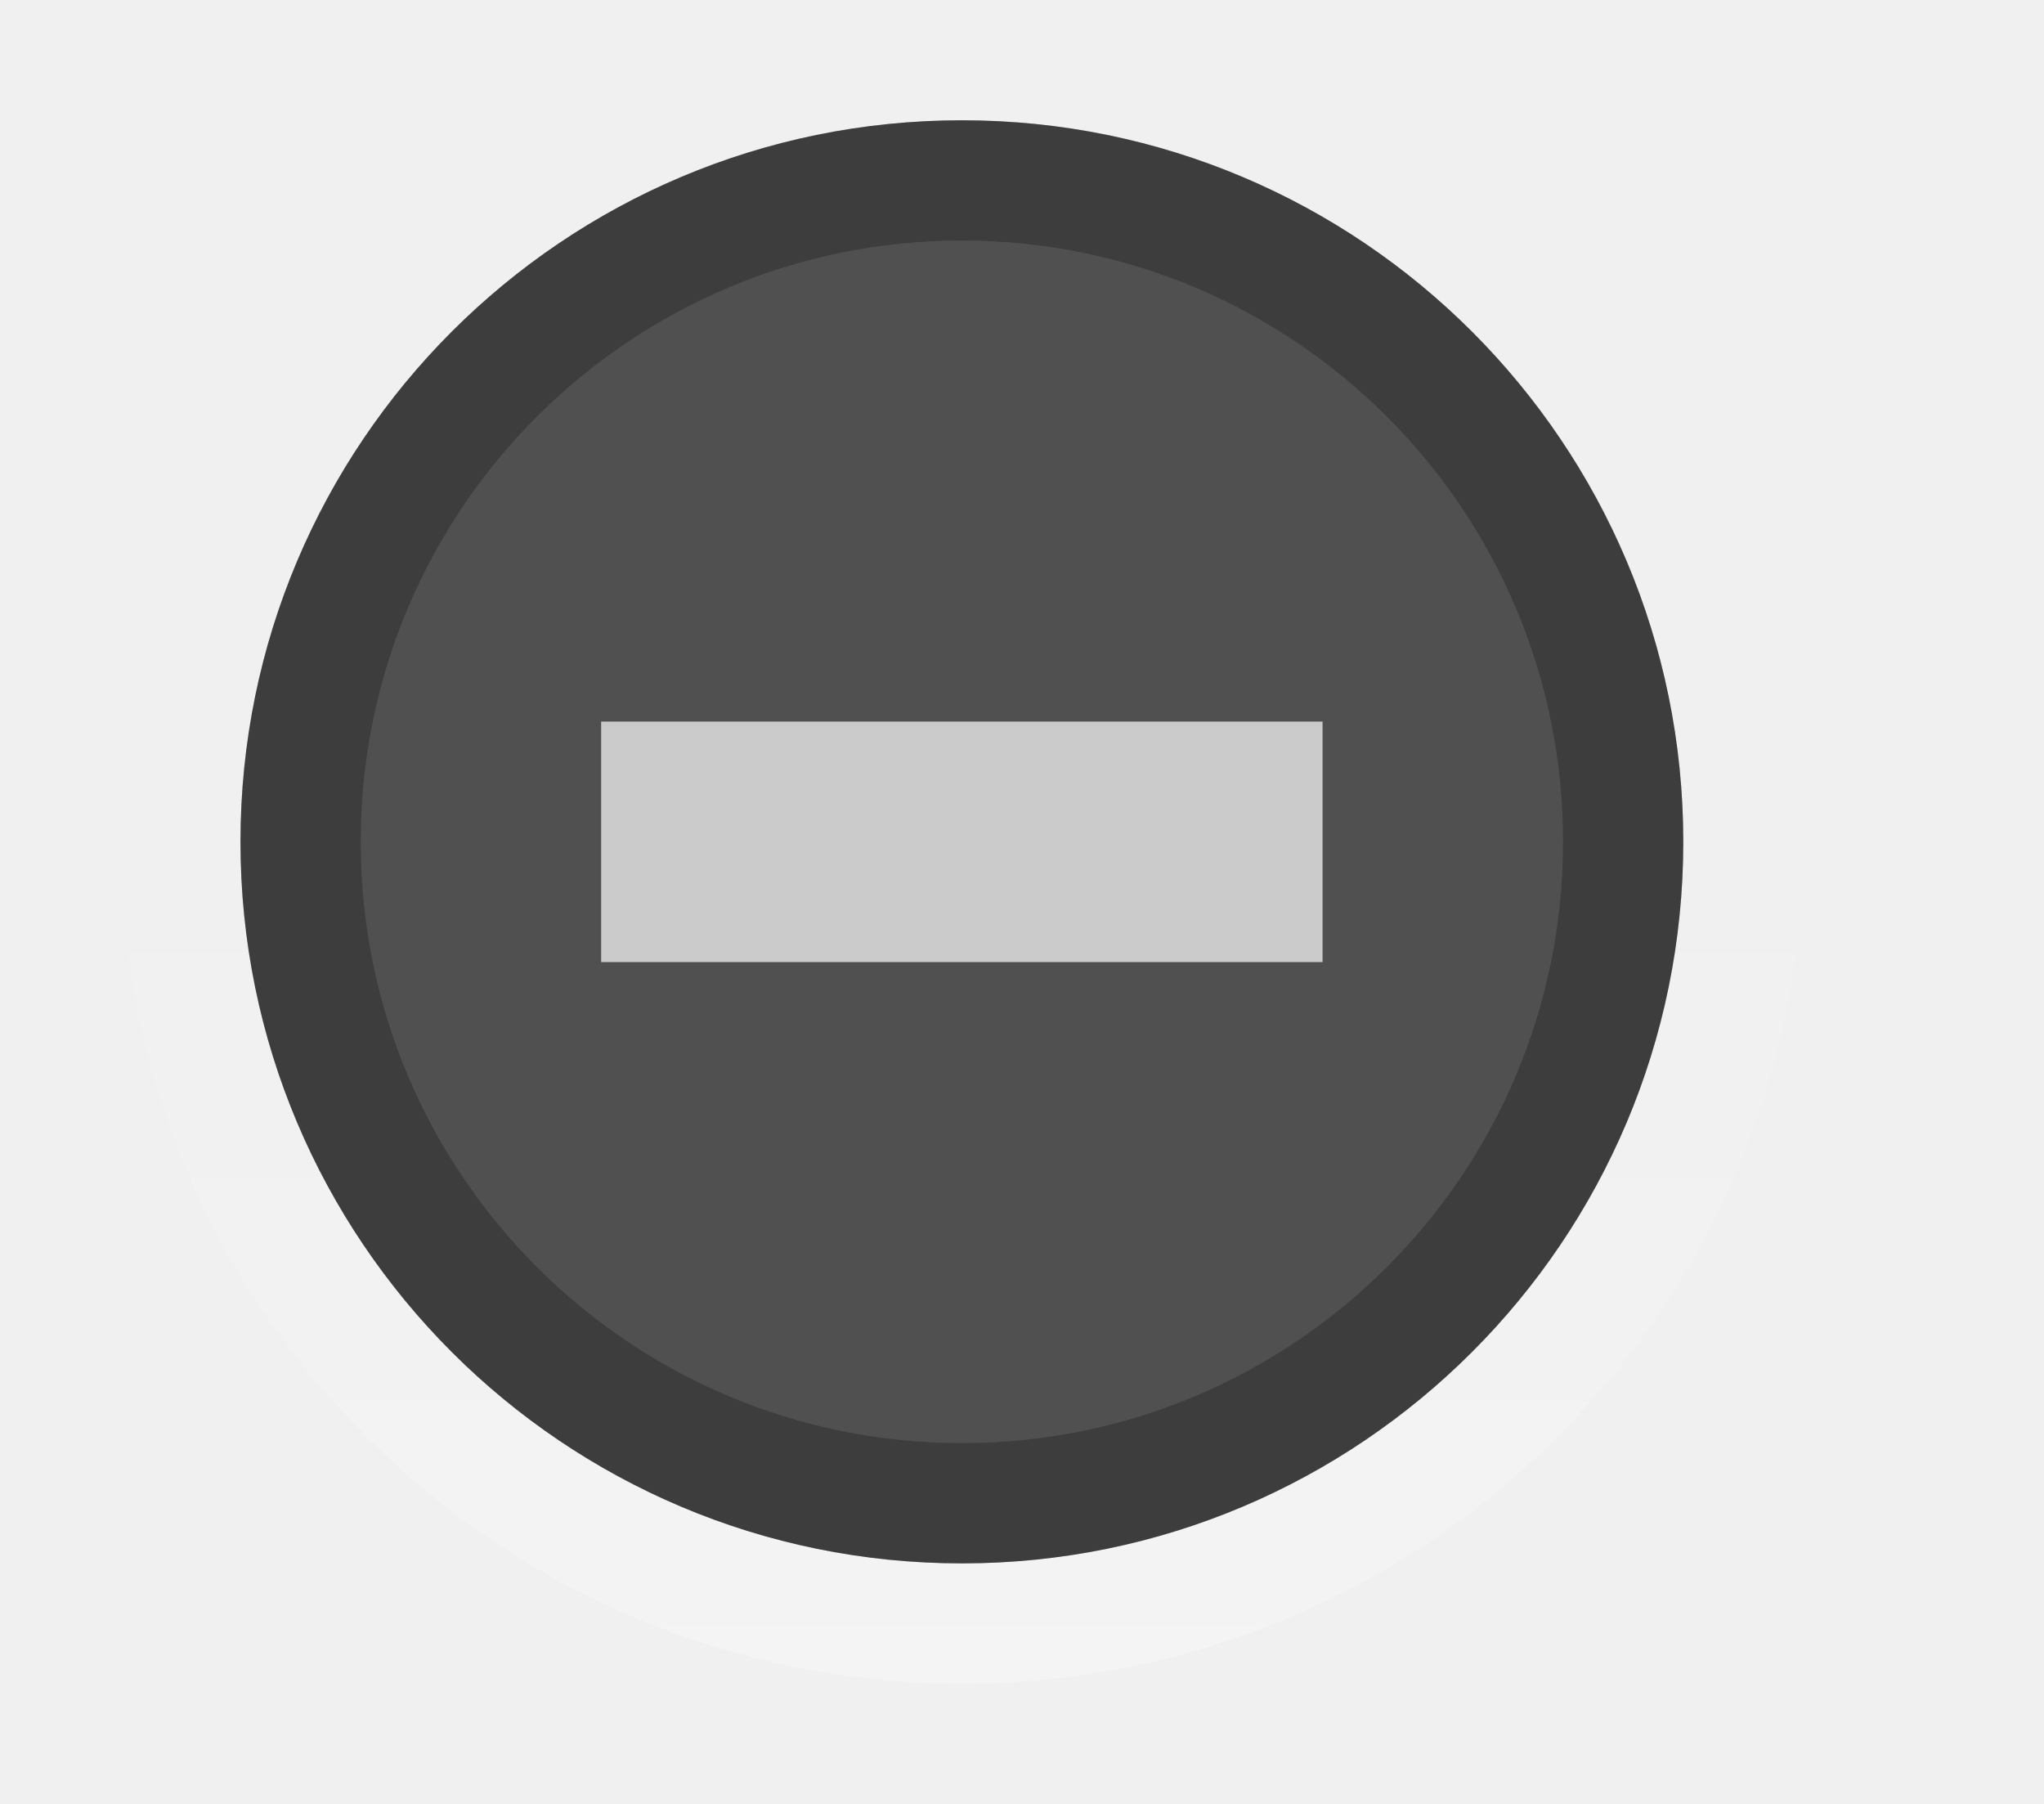
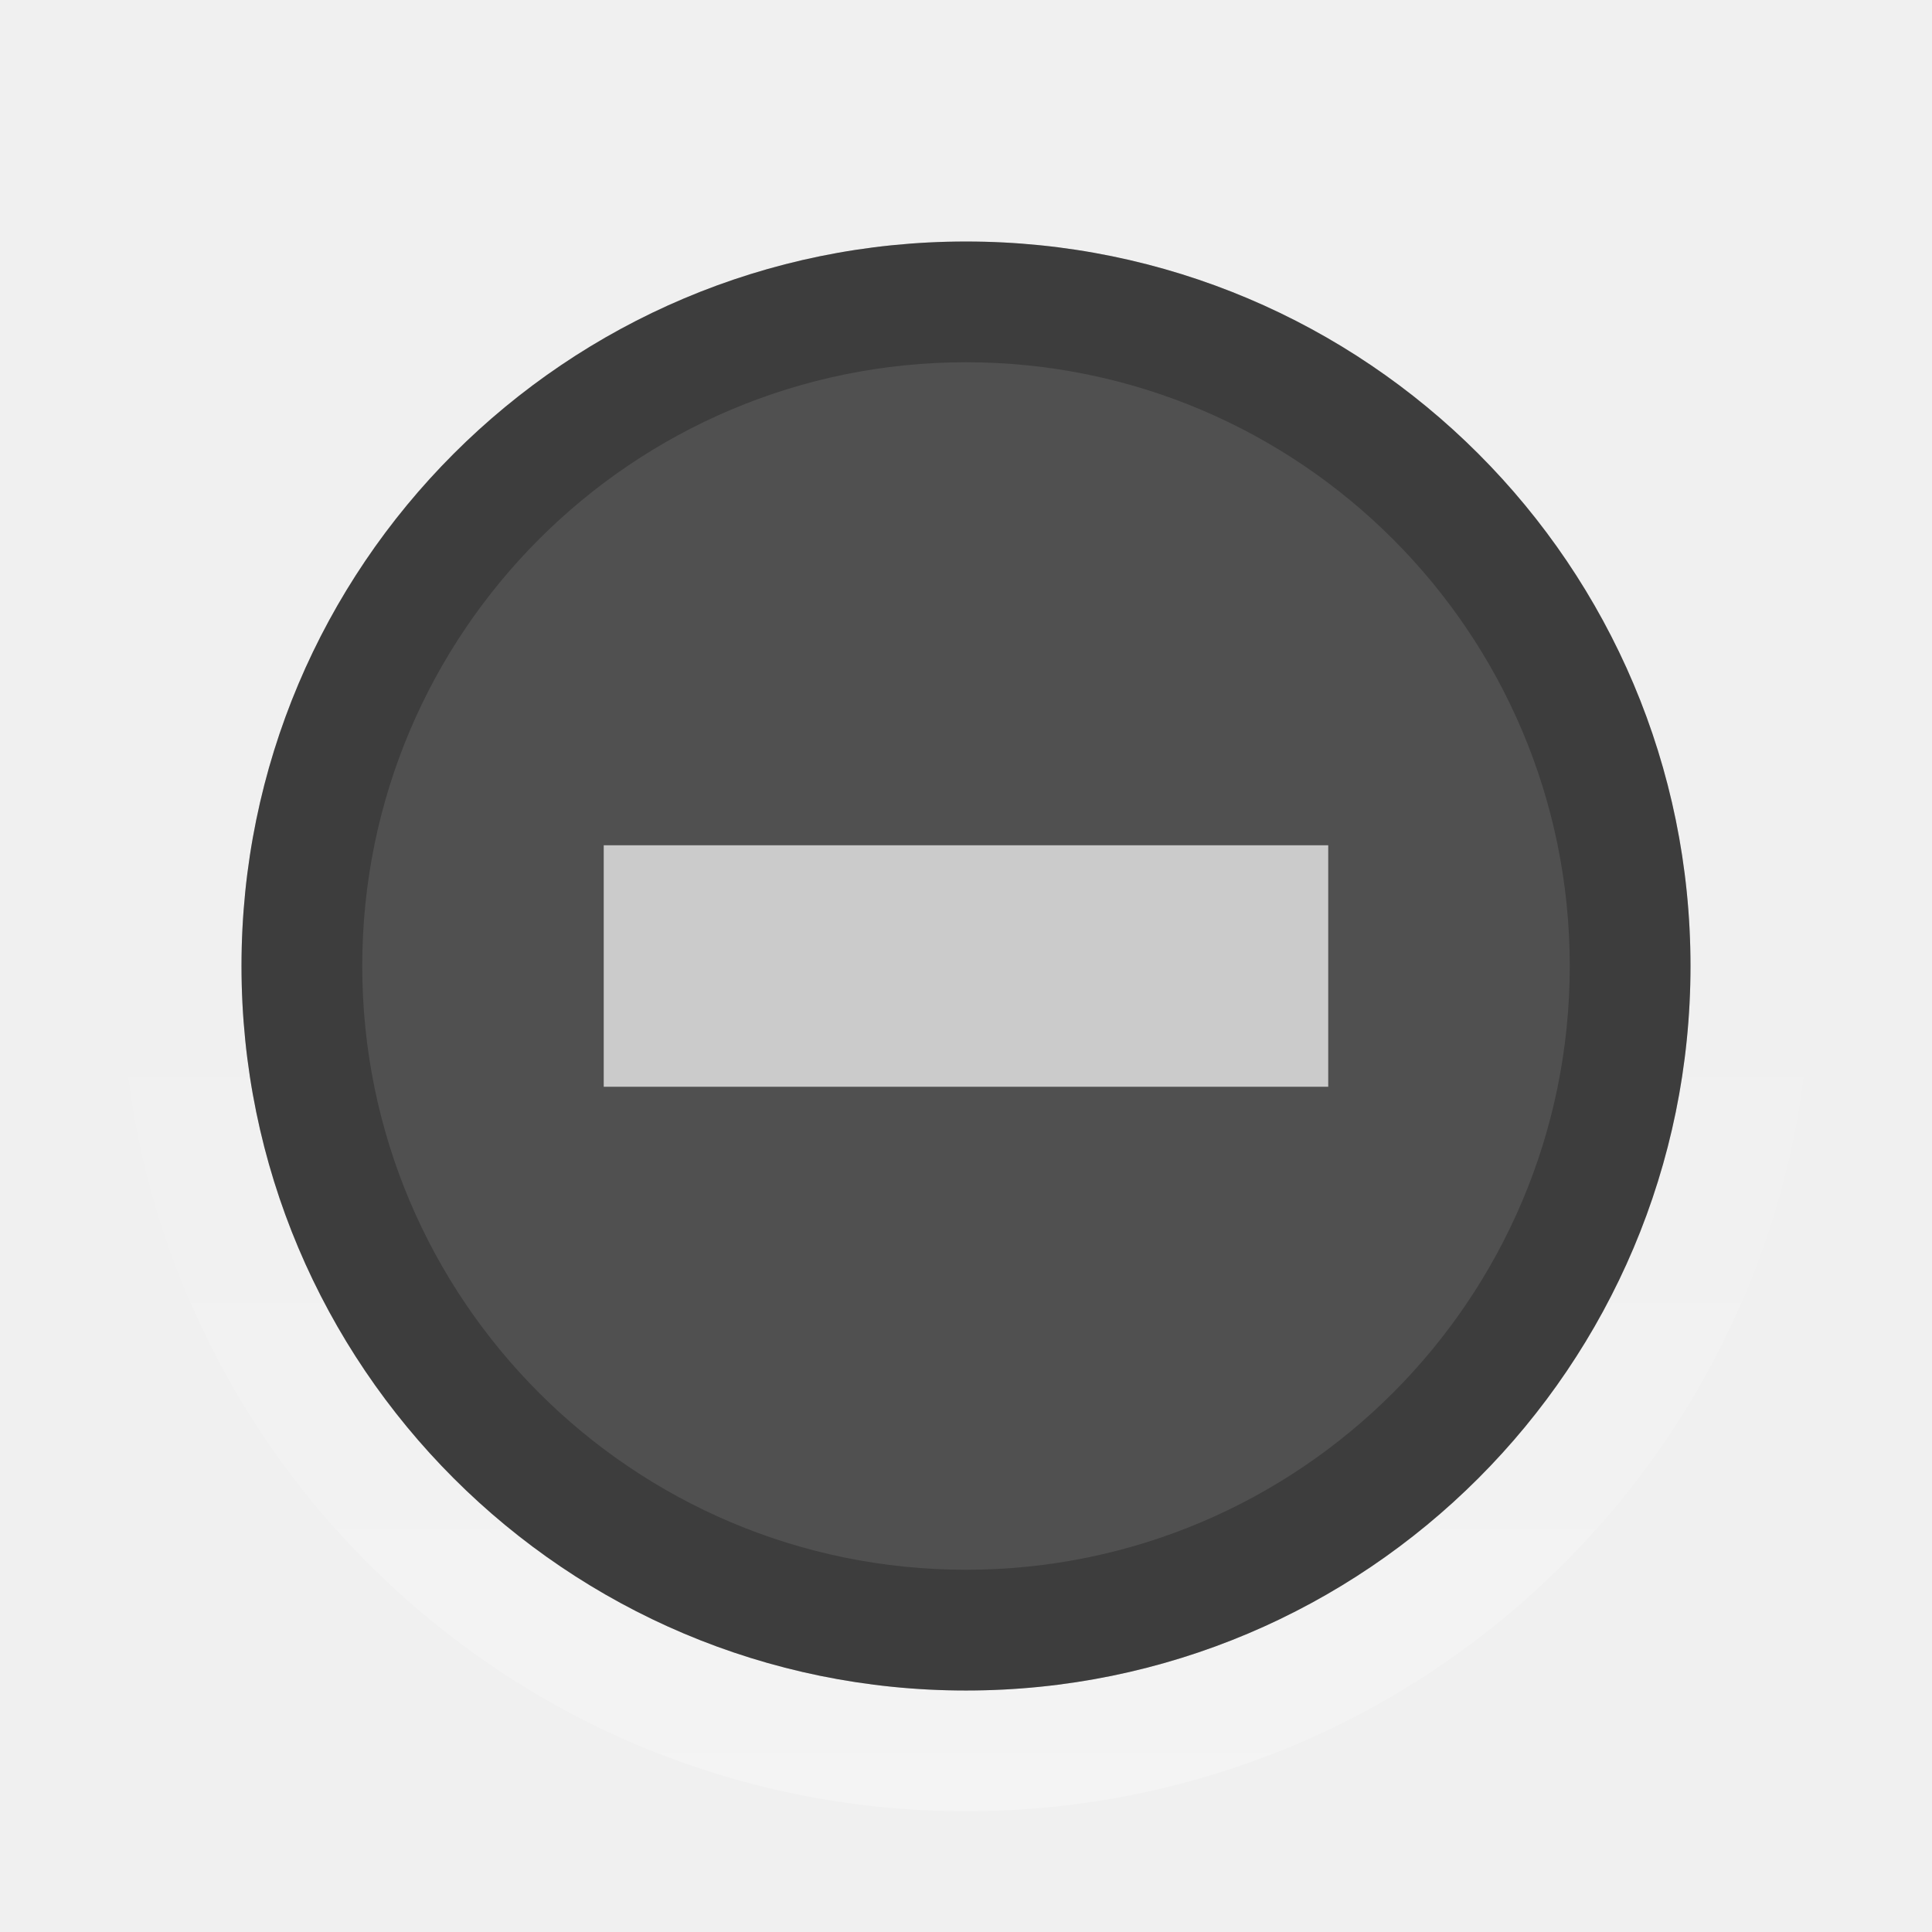
- <svg xmlns="http://www.w3.org/2000/svg" xmlns:xlink="http://www.w3.org/1999/xlink" width="17" height="15" id="svg4306" version="1.1" enable-background="new">
+ <svg xmlns="http://www.w3.org/2000/svg" xmlns:xlink="http://www.w3.org/1999/xlink" width="16" height="16" id="svg4306" version="1.1" style="enable-background:new">
  <defs id="defs4308">
    <linearGradient id="linearGradient3770">
      <stop style="stop-color:#000000;stop-opacity:0.628;" offset="0" id="stop3772" />
      <stop style="stop-color:#000000;stop-opacity:0.498;" offset="1" id="stop3774" />
    </linearGradient>
    <linearGradient id="linearGradient4882">
      <stop style="stop-color:#ffffff;stop-opacity:1;" offset="0" id="stop4884" />
      <stop style="stop-color:#ffffff;stop-opacity:0;" offset="1" id="stop4886" />
    </linearGradient>
    <linearGradient id="linearGradient3784-6">
      <stop style="stop-color:#000000;stop-opacity:0.392;" offset="0" id="stop3786-4" />
      <stop style="stop-color:#000000;stop-opacity:0;" offset="1" id="stop3788-6" />
    </linearGradient>
    <linearGradient xlink:href="#linearGradient4882" id="linearGradient9167" gradientUnits="userSpaceOnUse" gradientTransform="matrix(0.875,0,0,0.875,1,0)" x1="8" y1="16" x2="8" y2="8" />
  </defs>
-   <g id="layer1" transform="translate(0,-1037.362)">
+   <g id="layer1" transform="translate(0,-1036.362)">
    <g transform="translate(-437,458)" id="titlebutton-minimize-active-dark">
      <g transform="translate(437,578.3622)" id="titlebutton-pressed-1-4" style="enable-background:new">
        <g id="layer1-3-1-1-2" transform="translate(0,-1036.362)">
          <g id="g3879-9-8-5" transform="translate(18.0002,1004.362)">
            <g transform="translate(-81.0002,-967)" style="display:inline" id="layer9-7-9-4-9" />
            <g transform="translate(-81.0002,-967)" id="layer10-8-5-7-4" />
            <g transform="translate(-81.0002,-967)" id="layer11-2-2-0-1" />
            <g transform="translate(-81.0002,-967)" id="layer13-7-6-3-3" />
            <g transform="translate(-81.0002,-967)" id="layer14-6-0-7-0" />
            <g transform="translate(-81.0002,-967)" style="display:inline" id="layer15-9-3-2-9" />
            <g transform="translate(-81.0002,-967)" style="display:inline" id="g71291-2-0-5" />
            <g transform="translate(-81.0002,-967)" style="display:inline" id="g4953-8-3-9" />
            <g transform="translate(-81.0002,-967)" style="display:inline" id="layer12-6-5-22-5" />
          </g>
          <g style="enable-background:new" id="g3956-0-4-5" transform="translate(0,1037.362)">
            <g transform="translate(0,-1037.362)" id="layer1-4-94-0-4-7">
              <path id="path4878-33-1-7-0" transform="translate(0,1037.362)" d="M 8,0 C 4.134,0 1,3.134 1,7 c 0,3.866 3.134,7 7,7 3.866,0 7,-3.134 7,-7 C 15,3.134 11.866,0 8,0 Z m 0,1 c 3.314,0 6,2.686 6,6 0,3.314 -2.686,6 -6,6 C 4.686,13 2,10.314 2,7 2,3.686 4.686,1 8,1 Z" style="opacity:0.25;fill:url(#linearGradient9167);fill-opacity:1;stroke:#000000;stroke-width:0;stroke-linejoin:miter;stroke-miterlimit:4;stroke-dasharray:none;stroke-opacity:1" />
            </g>
          </g>
          <circle style="fill:#000000;fill-opacity:0.667;stroke:#474f56;stroke-width:0;stroke-linecap:butt;stroke-linejoin:miter;stroke-miterlimit:4;stroke-dasharray:none;stroke-dashoffset:0;stroke-opacity:1" id="path3894-5-4-6" transform="translate(0,1036.362)" cx="8" cy="8" r="6" />
          <path style="fill:#000000;fill-opacity:0.235;stroke:#474f56;stroke-width:0;stroke-linecap:butt;stroke-linejoin:miter;stroke-miterlimit:4;stroke-dasharray:none;stroke-dashoffset:0;stroke-opacity:1" d="m 8,1038.362 c -3.314,0 -6,2.686 -6,6 0,3.314 2.686,6 6,6 3.314,0 6,-2.686 6,-6 0,-3.314 -2.686,-6 -6,-6 z m 0,1 c 2.761,0 5,2.239 5,5 0,2.761 -2.239,5 -5,5 -2.761,0 -5,-2.239 -5,-5 0,-2.761 2.239,-5 5,-5 z" id="path3896-1-3-9" />
        </g>
      </g>
      <g transform="translate(437,578.3622)" id="g8331-7">
        <g id="layer9-89-6" style="display:inline" transform="translate(-81.0002,-967)" />
        <g id="layer10-2-1" transform="translate(-81.0002,-967)" />
        <g id="layer11-1-5" transform="translate(-81.0002,-967)" />
        <g id="layer13-79-8" transform="translate(-81.0002,-967)" />
        <g id="layer14-8-0" transform="translate(-81.0002,-967)" />
        <g id="layer15-0-4" style="display:inline" transform="translate(-81.0002,-967)" />
        <g id="g71291-25-9" style="display:inline" transform="translate(-81.0002,-967)" />
        <g id="g4953-2-5" style="display:inline" transform="translate(-81.0002,-967)" />
        <g id="layer12-4-5" style="display:inline" transform="translate(-81.0002,-967)">
          <path d="m 86,974 0,2 6,0 0,-2 z" id="rect9057-1" style="color:#000000;font-style:normal;font-variant:normal;font-weight:normal;font-stretch:normal;font-size:medium;line-height:normal;font-family:Sans;-inkscape-font-specification:Sans;text-indent:0;text-align:start;text-decoration:none;text-decoration-line:none;letter-spacing:normal;word-spacing:normal;text-transform:none;direction:ltr;block-progression:tb;writing-mode:lr-tb;baseline-shift:baseline;text-anchor:start;display:inline;overflow:visible;visibility:visible;opacity:0.7;fill:#ffffff;fill-opacity:1;stroke:none;stroke-width:2;marker:none;enable-background:accumulate" />
        </g>
      </g>
    </g>
  </g>
</svg>
